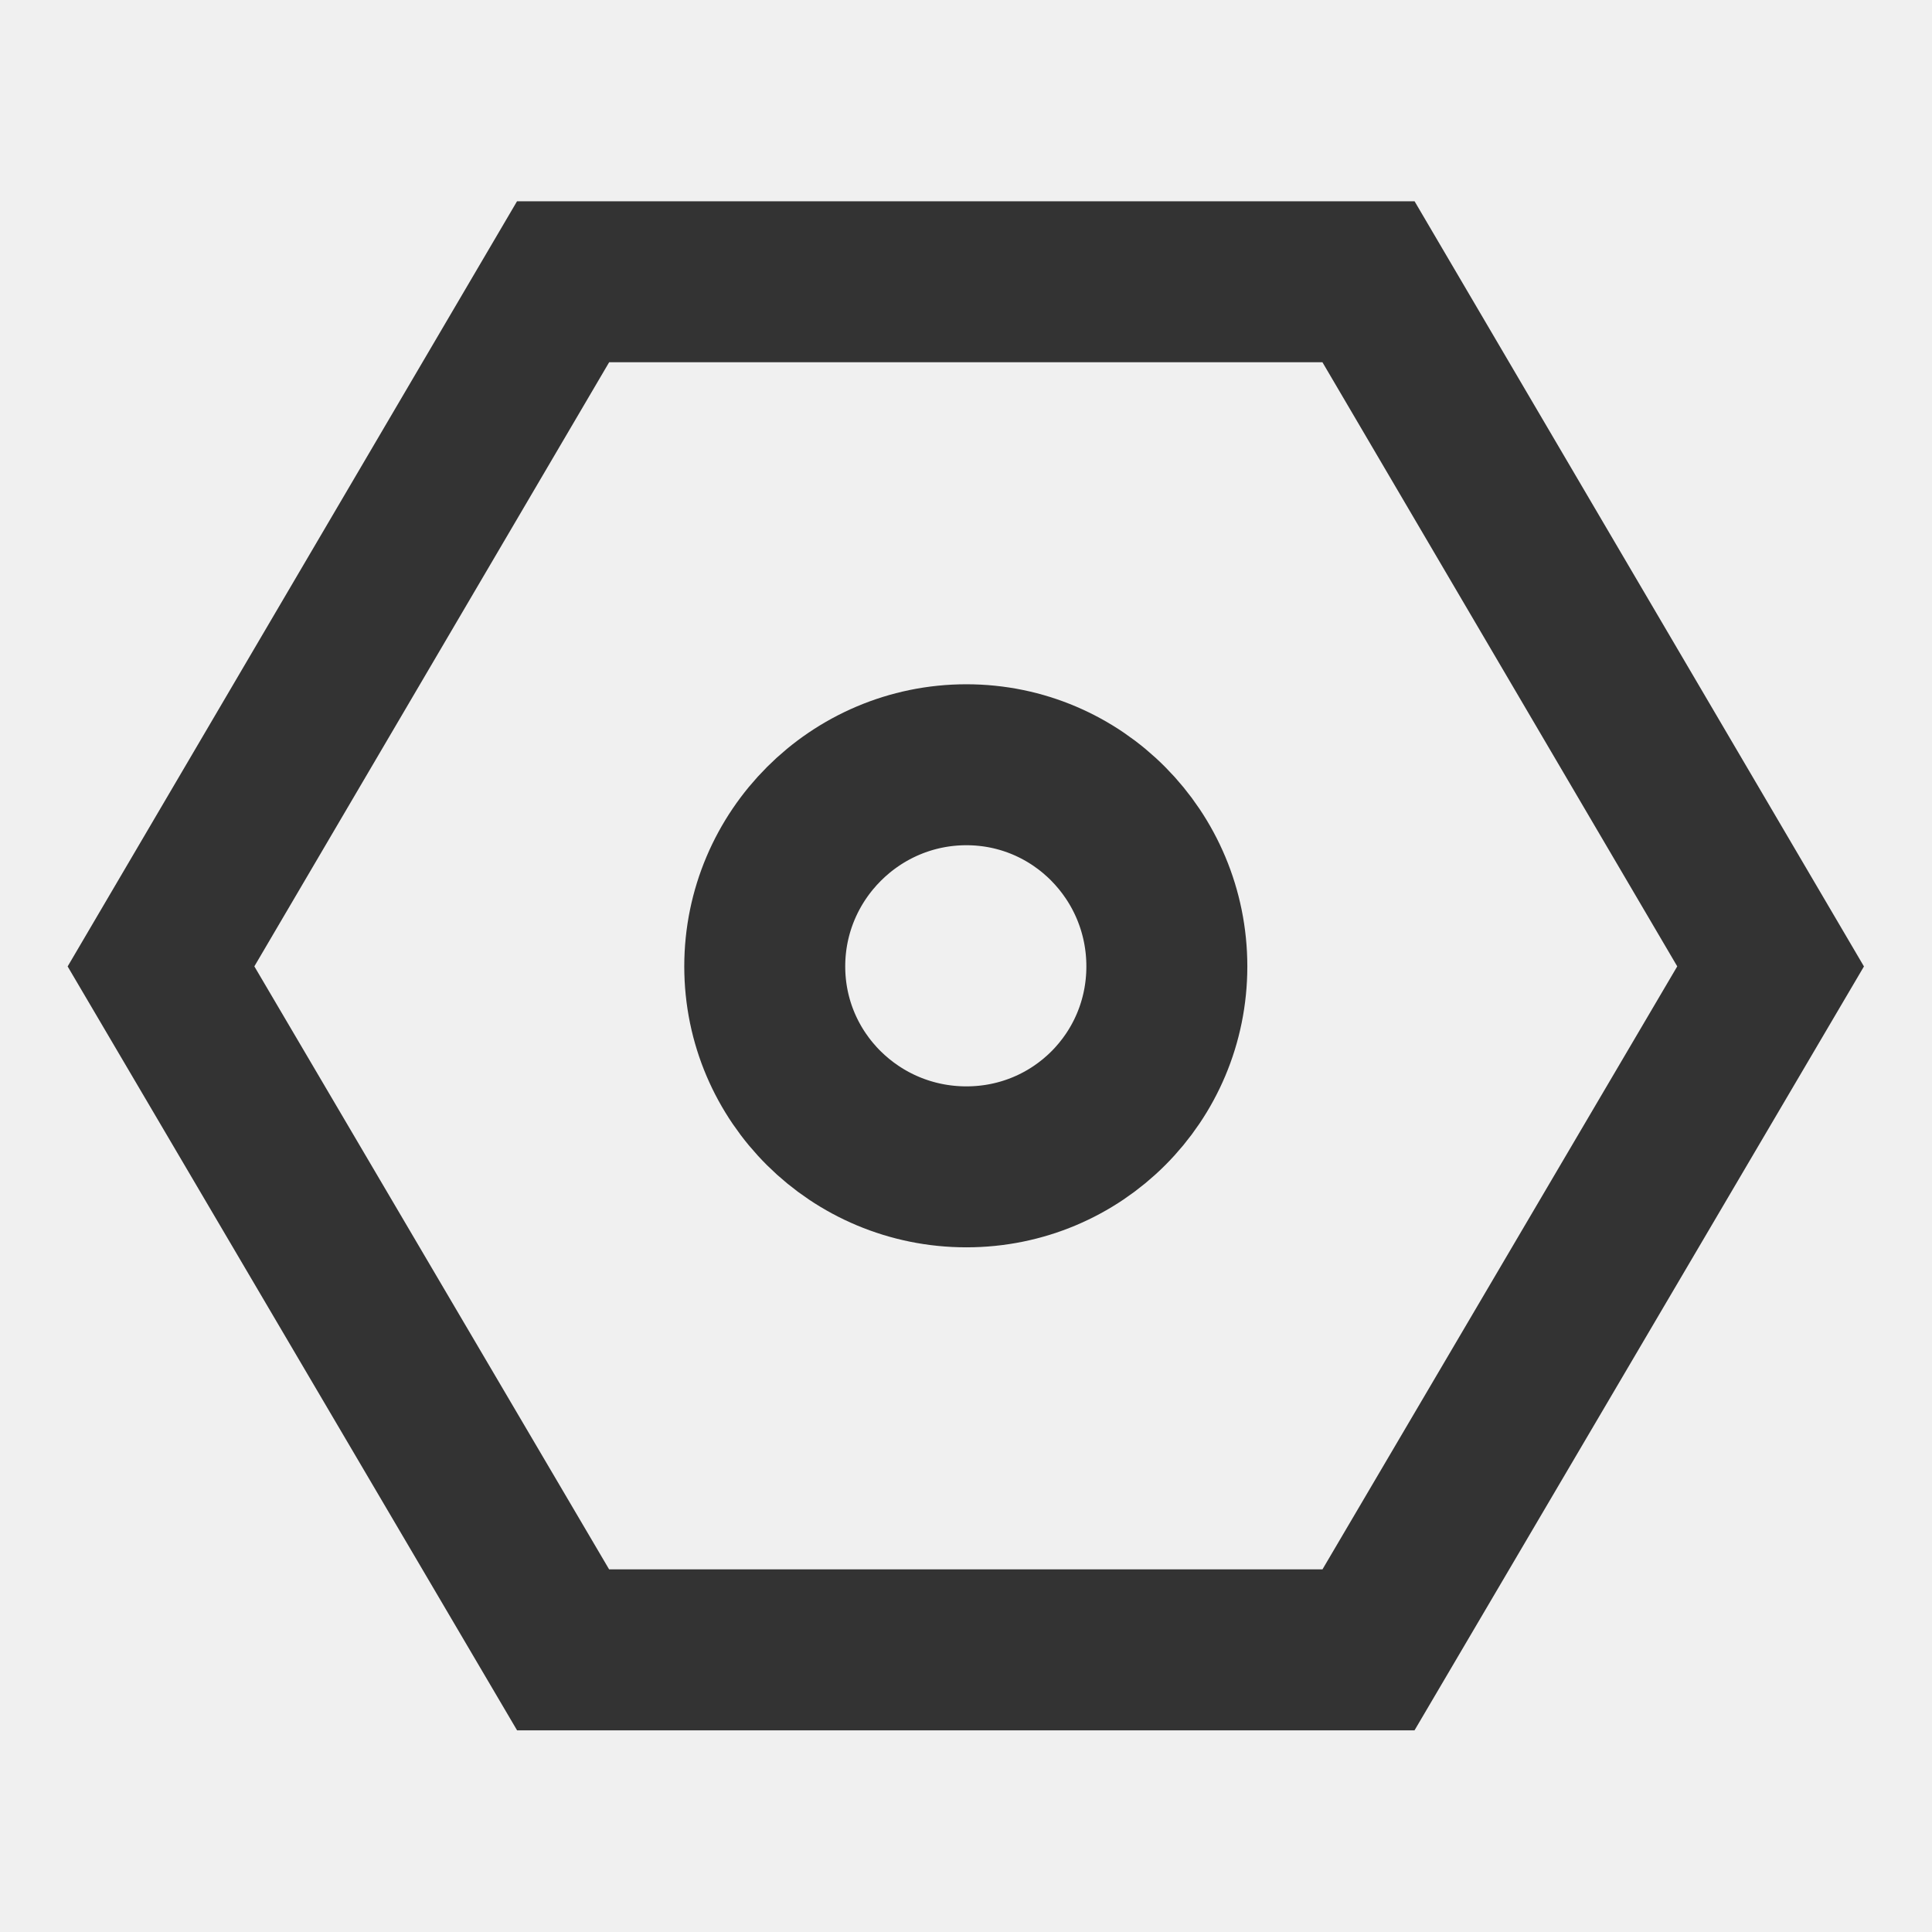
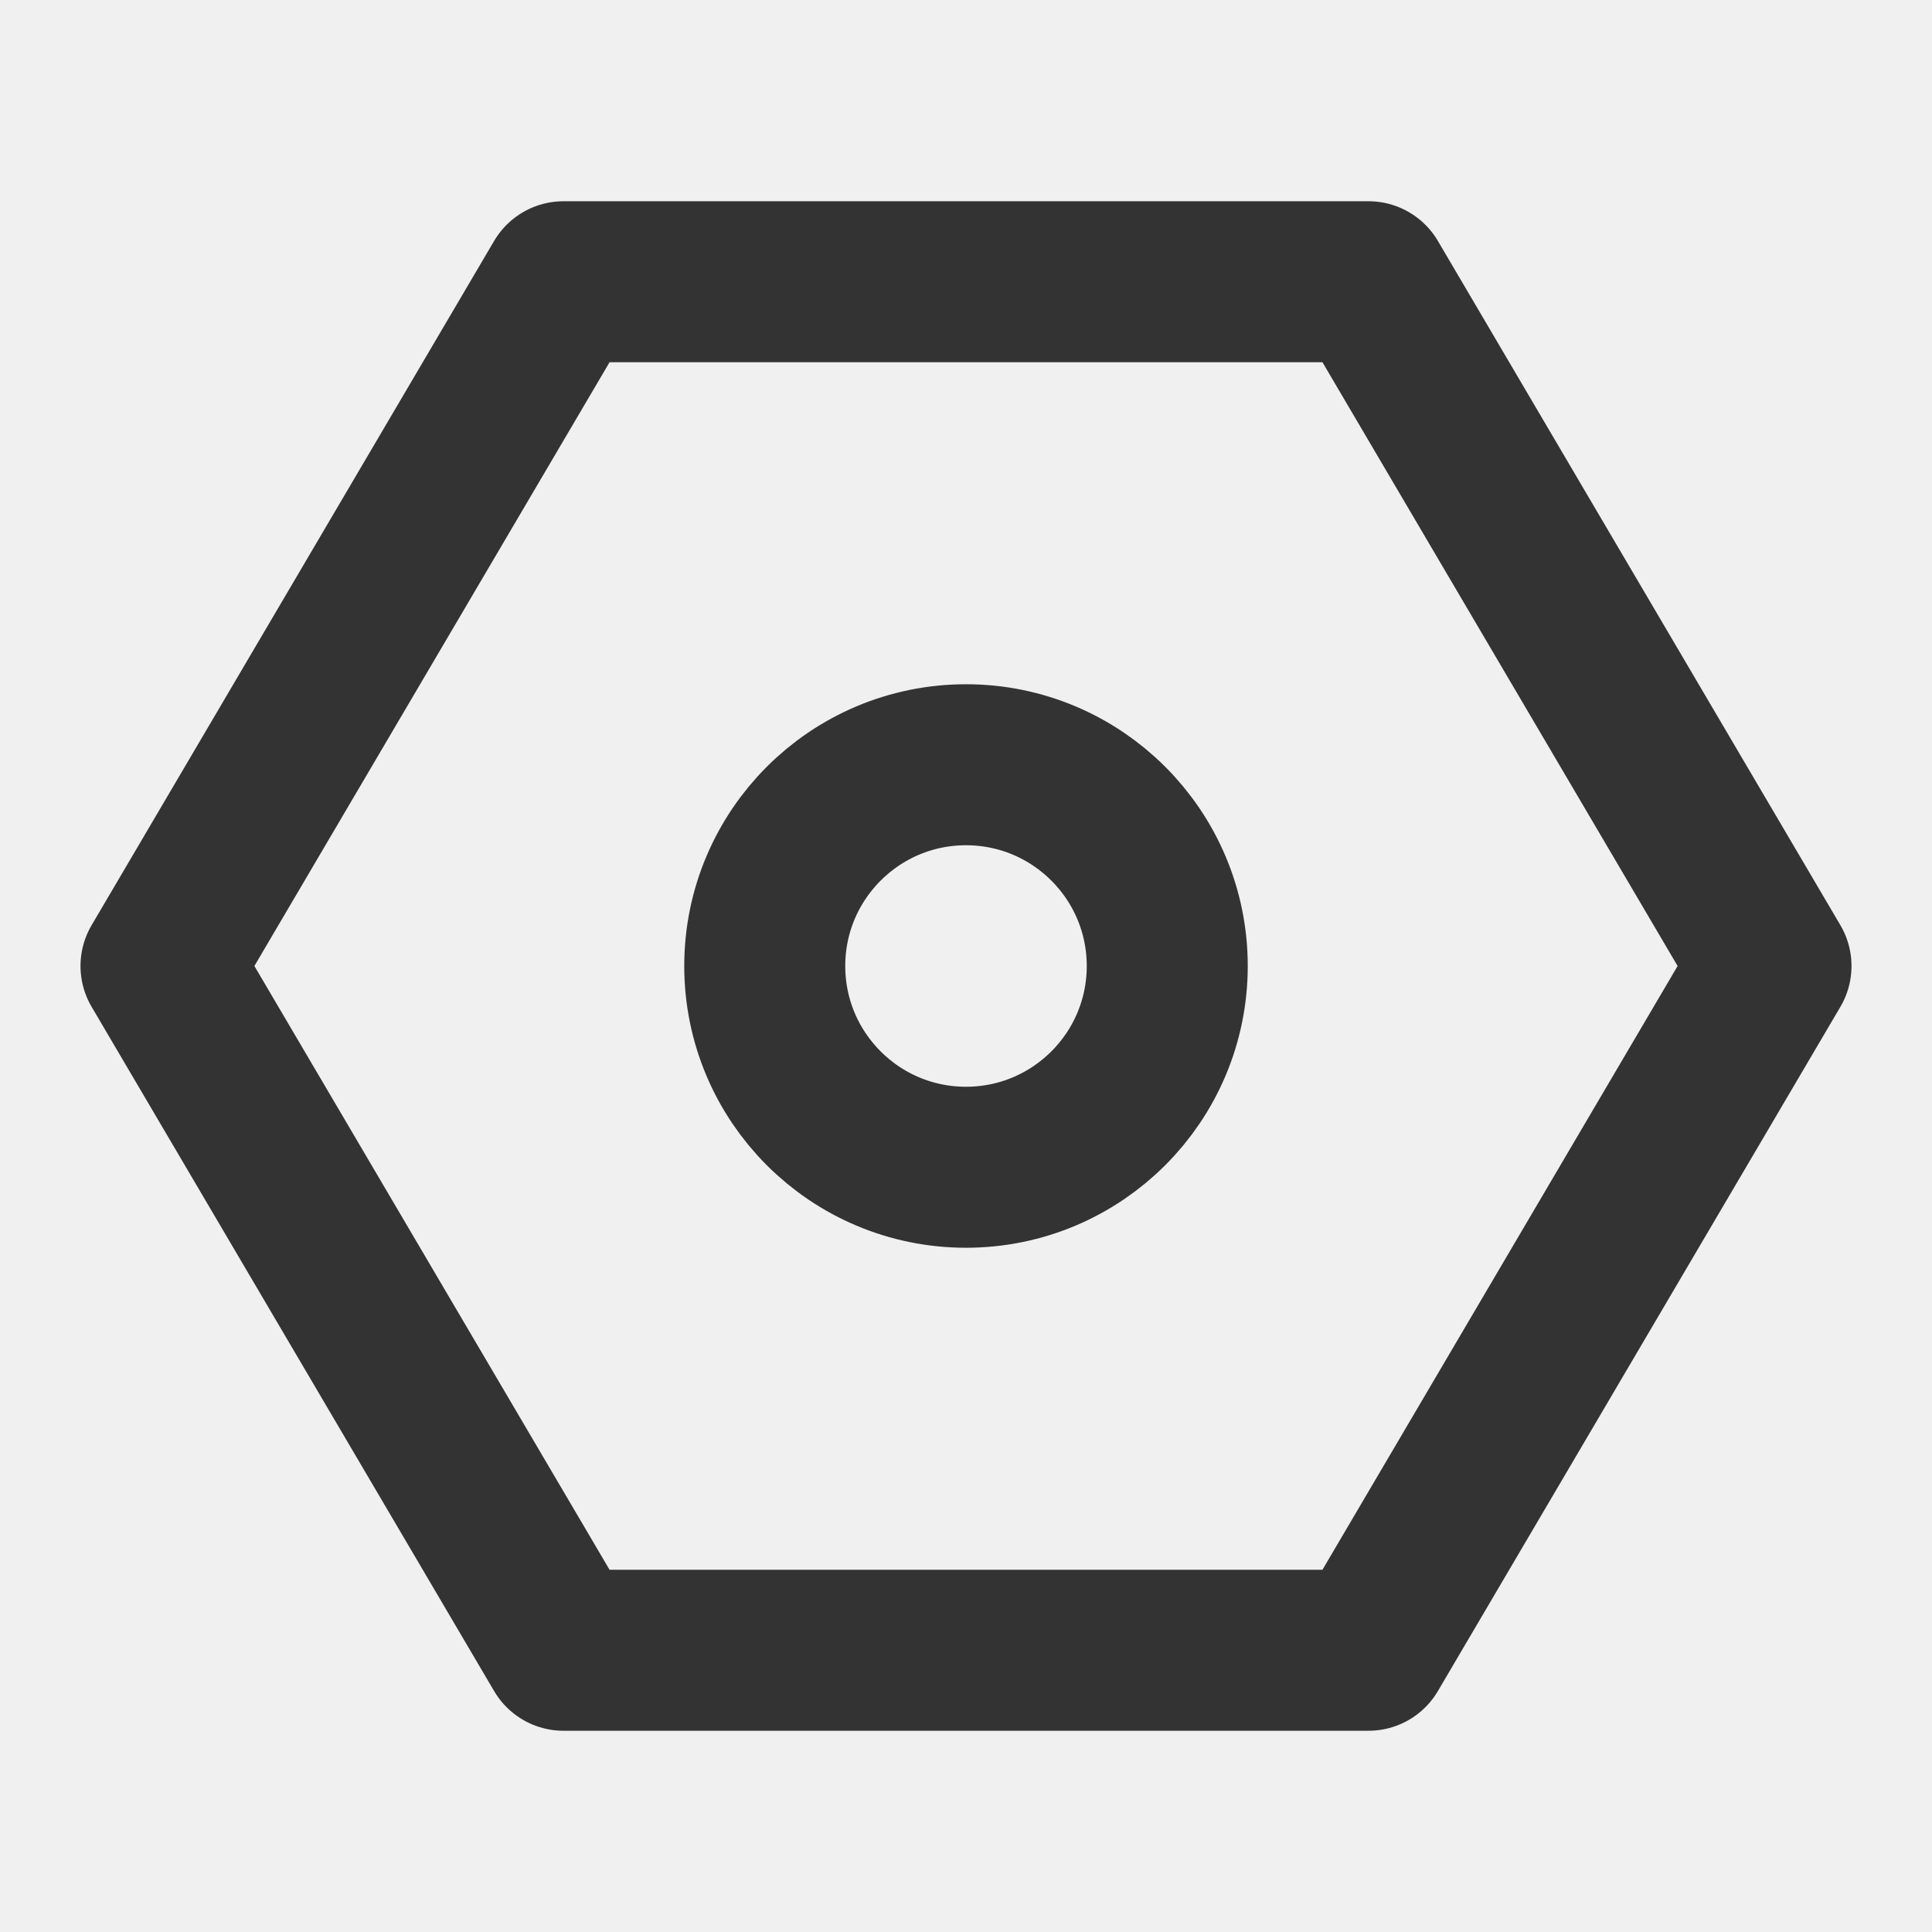
- <svg xmlns="http://www.w3.org/2000/svg" xmlns:xlink="http://www.w3.org/1999/xlink" width="16" height="16" viewBox="0 0 16 16" fill="none">
-   <defs>
-     <rect id="path_0" x="0" y="0" width="16" height="16" />
-   </defs>
-   <g opacity="1" transform="translate(0 0)  rotate(0 8 8)">
-     <mask id="bg-mask-0" fill="white">
-       <use xlink:href="#path_0" />
-     </mask>
-     <g mask="url(#bg-mask-0)">
-       <path id="路径 1" style="stroke:#333333; stroke-width:1.333; stroke-opacity:1; stroke-dasharray:0 0" transform="translate(1.333333 2.333333)  rotate(0 6.666667 5.666667)" d="M13.33,5.67L10,0L3.33,0L0,5.67L3.33,11.33L10,11.33L13.33,5.67Z " />
-       <path id="路径 2" style="stroke:#333333; stroke-width:1.333; stroke-opacity:1; stroke-dasharray:0 0" transform="translate(6.333333 6.333333)  rotate(0 1.666667 1.666667)" d="M3.33,1.67C3.33,0.75 2.59,0 1.67,0C0.75,0 0,0.75 0,1.67C0,2.59 0.75,3.33 1.67,3.33C2.59,3.33 3.33,2.59 3.33,1.67Z " />
-     </g>
-   </g>
+ <svg xmlns="http://www.w3.org/2000/svg" width="24" height="24" viewBox="0 0 48 48" fill="none">
+   <path d="M34 41L44 24L34 7H14L4 24L14 41H34Z" fill="none" stroke="#333" stroke-width="4" stroke-linejoin="round" />
+   <path d="M24 29C26.761 29 29 26.761 29 24C29 21.239 26.761 19 24 19C21.239 19 19 21.239 19 24C19 26.761 21.239 29 24 29Z" fill="none" stroke="#333" stroke-width="4" stroke-linejoin="round" />
</svg>
